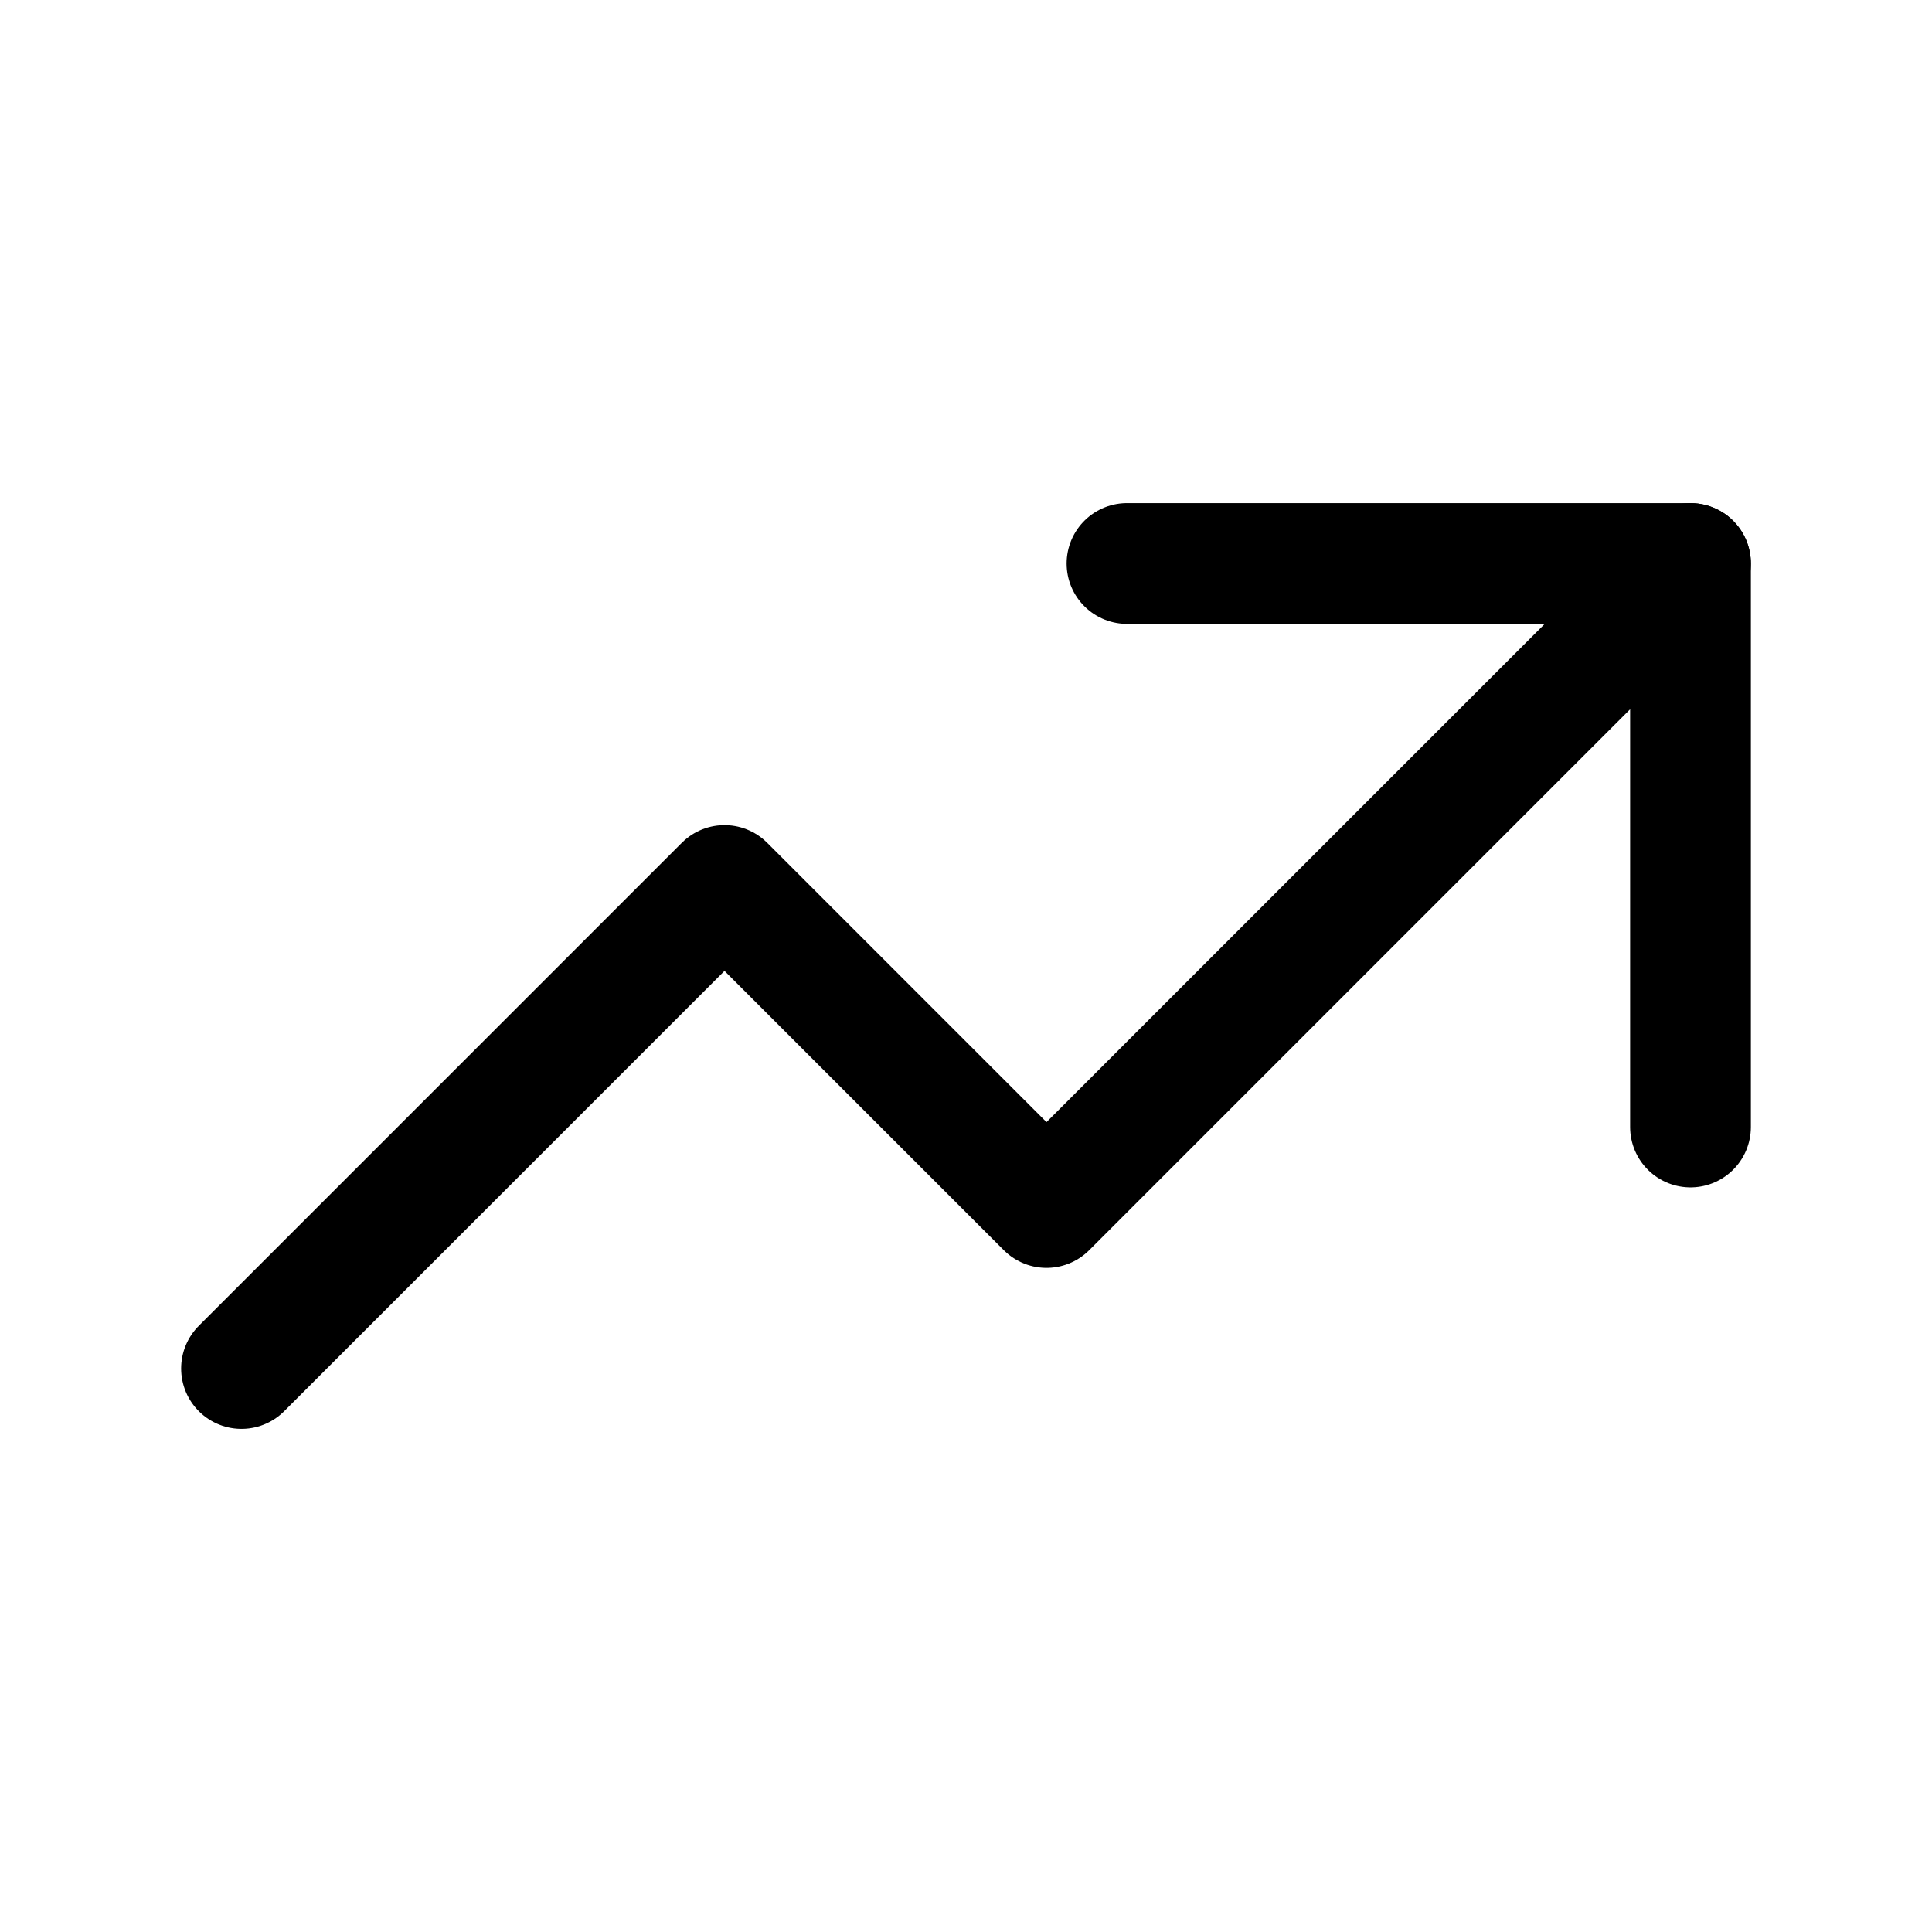
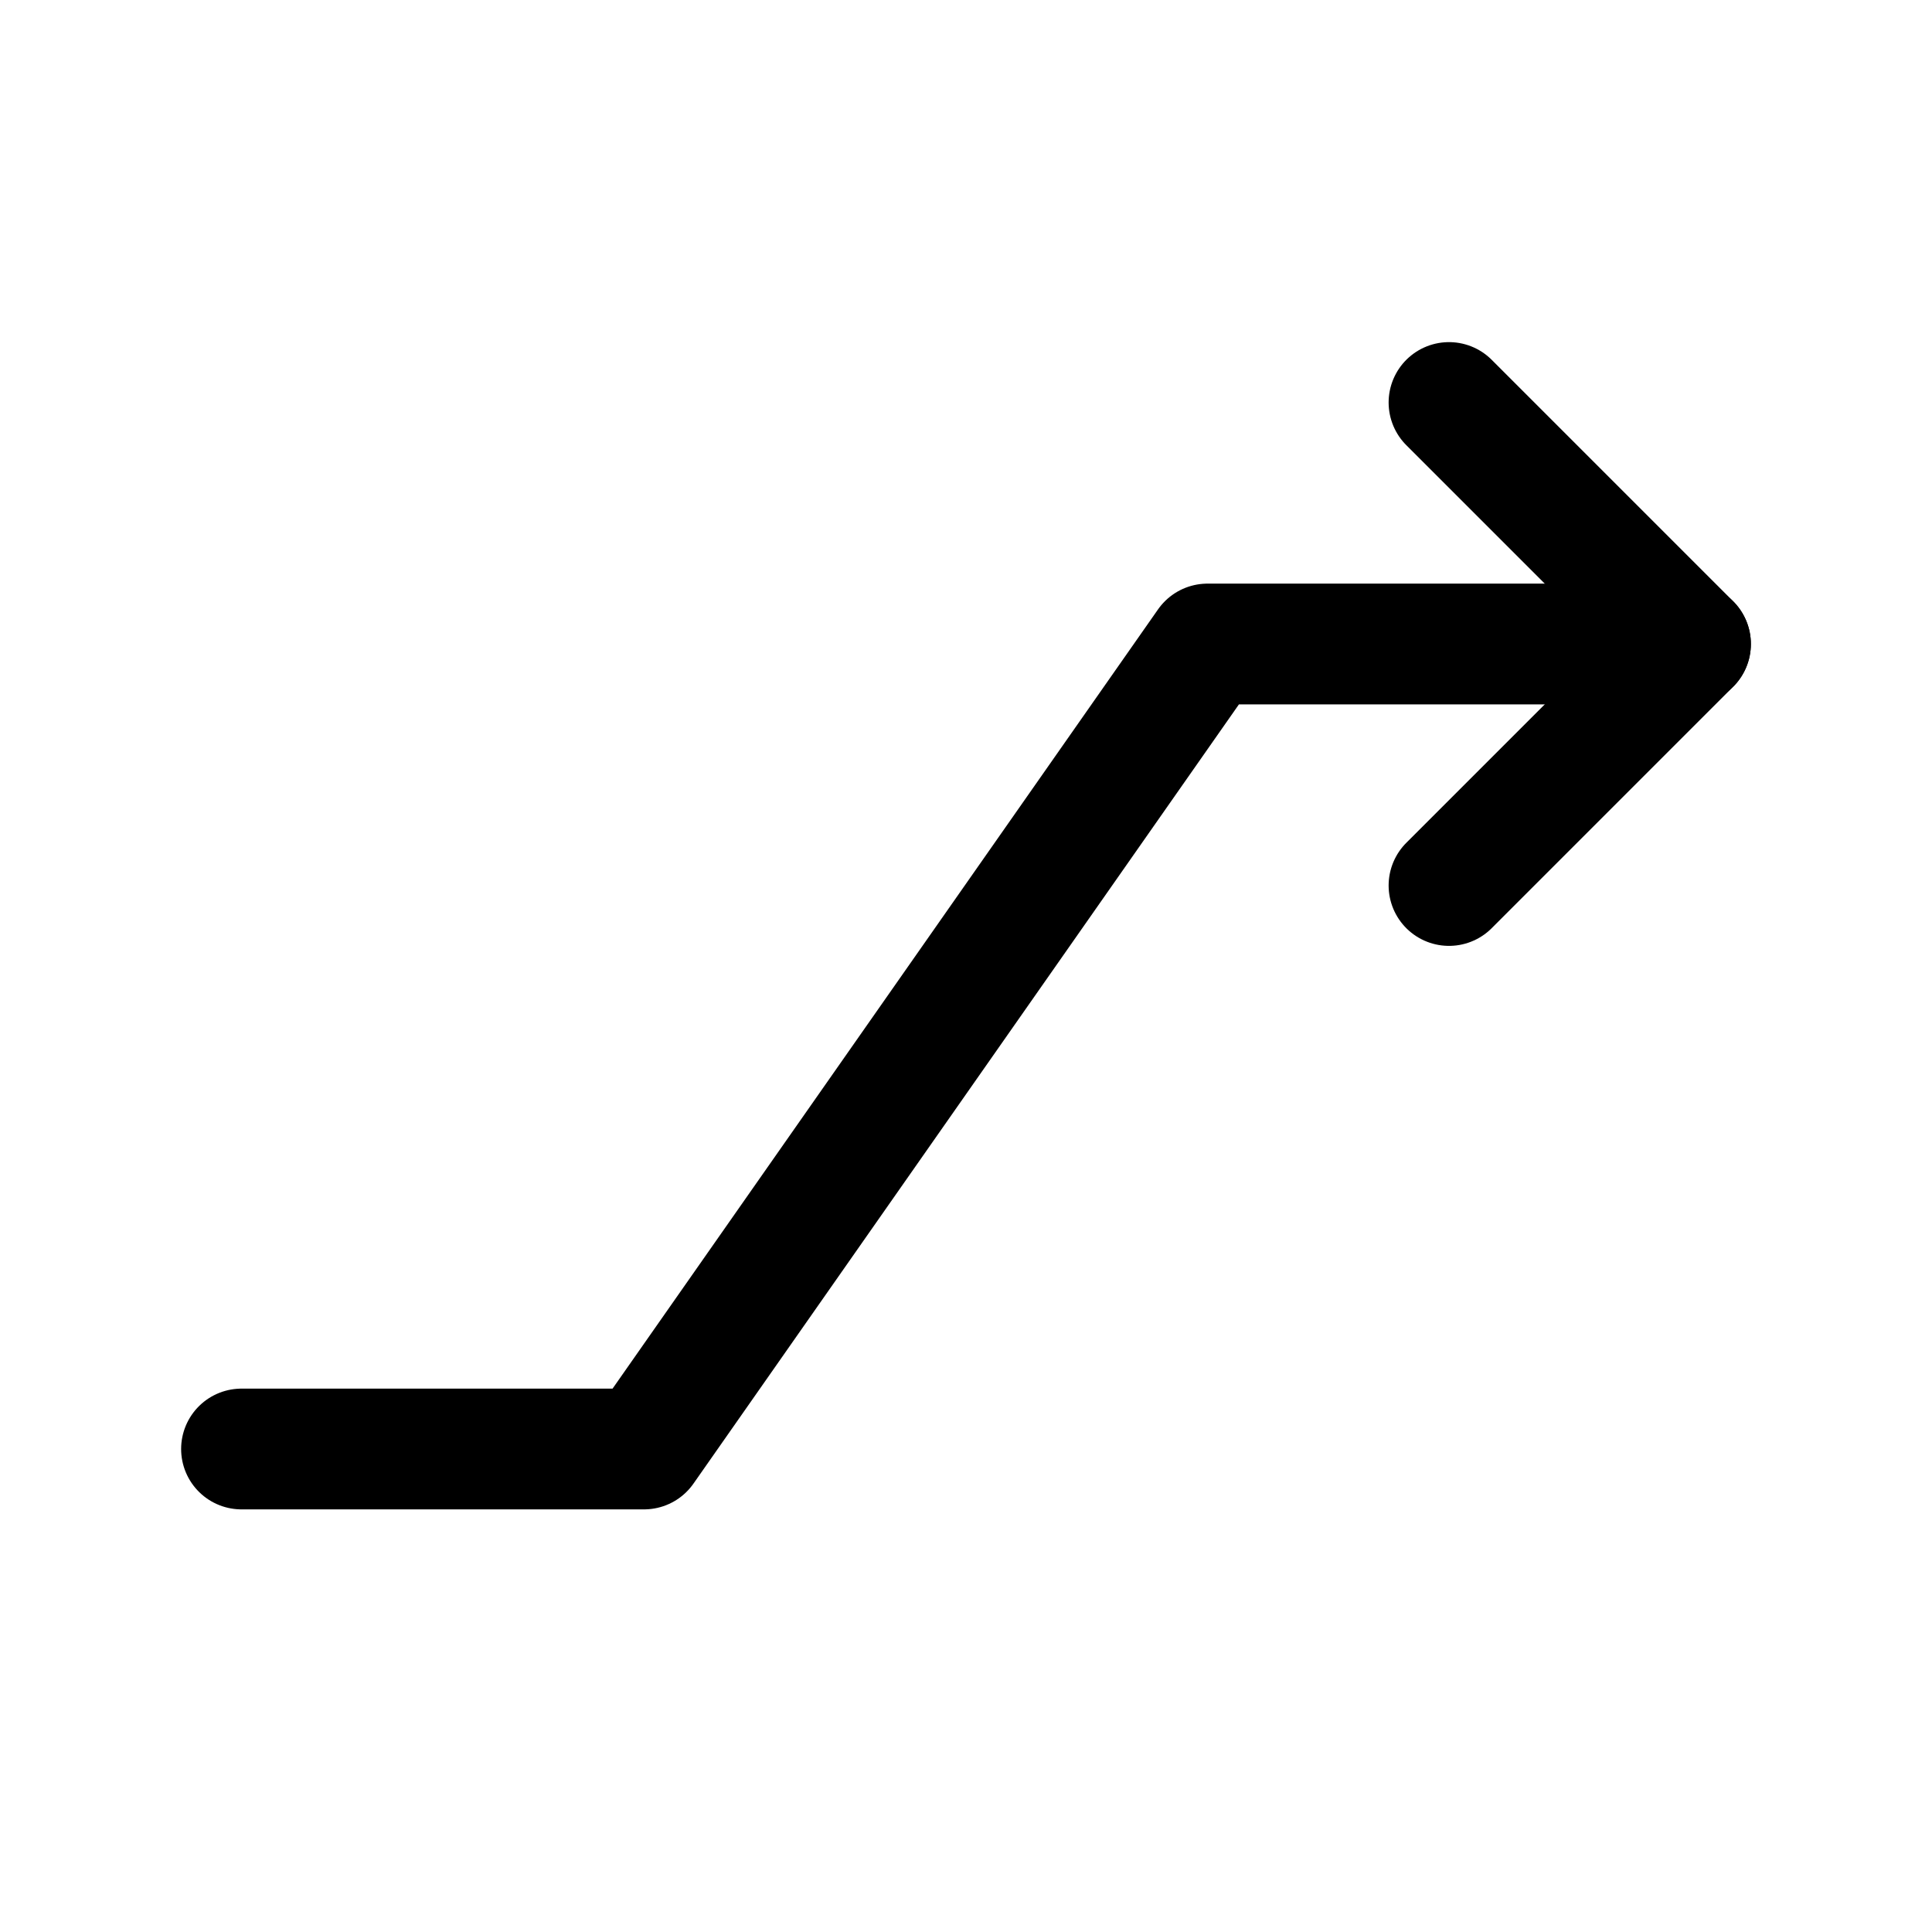
- <svg xmlns="http://www.w3.org/2000/svg" class="icon icon-tabler icon-tabler-trending-up" width="20" height="20" viewBox="0 0 24 24" stroke-width="1.5" stroke="currentColor" fill="none" stroke-linecap="round" stroke-linejoin="round">
+ <svg xmlns="http://www.w3.org/2000/svg" class="icon icon-tabler icon-tabler-trending-up-2" width="24" height="24" viewBox="0 0 24 24" stroke-width="1.5" stroke="currentColor" fill="none" stroke-linecap="round" stroke-linejoin="round">
  <path stroke="none" d="M0 0h24v24H0z" fill="none" />
-   <polyline points="3 17 9 11 13 15 21 7" />
-   <polyline points="14 7 21 7 21 14" />
+   <path d="M18 5l3 3l-3 3" />
+   <path d="M3 18h5l7 -10h6" />
</svg>
